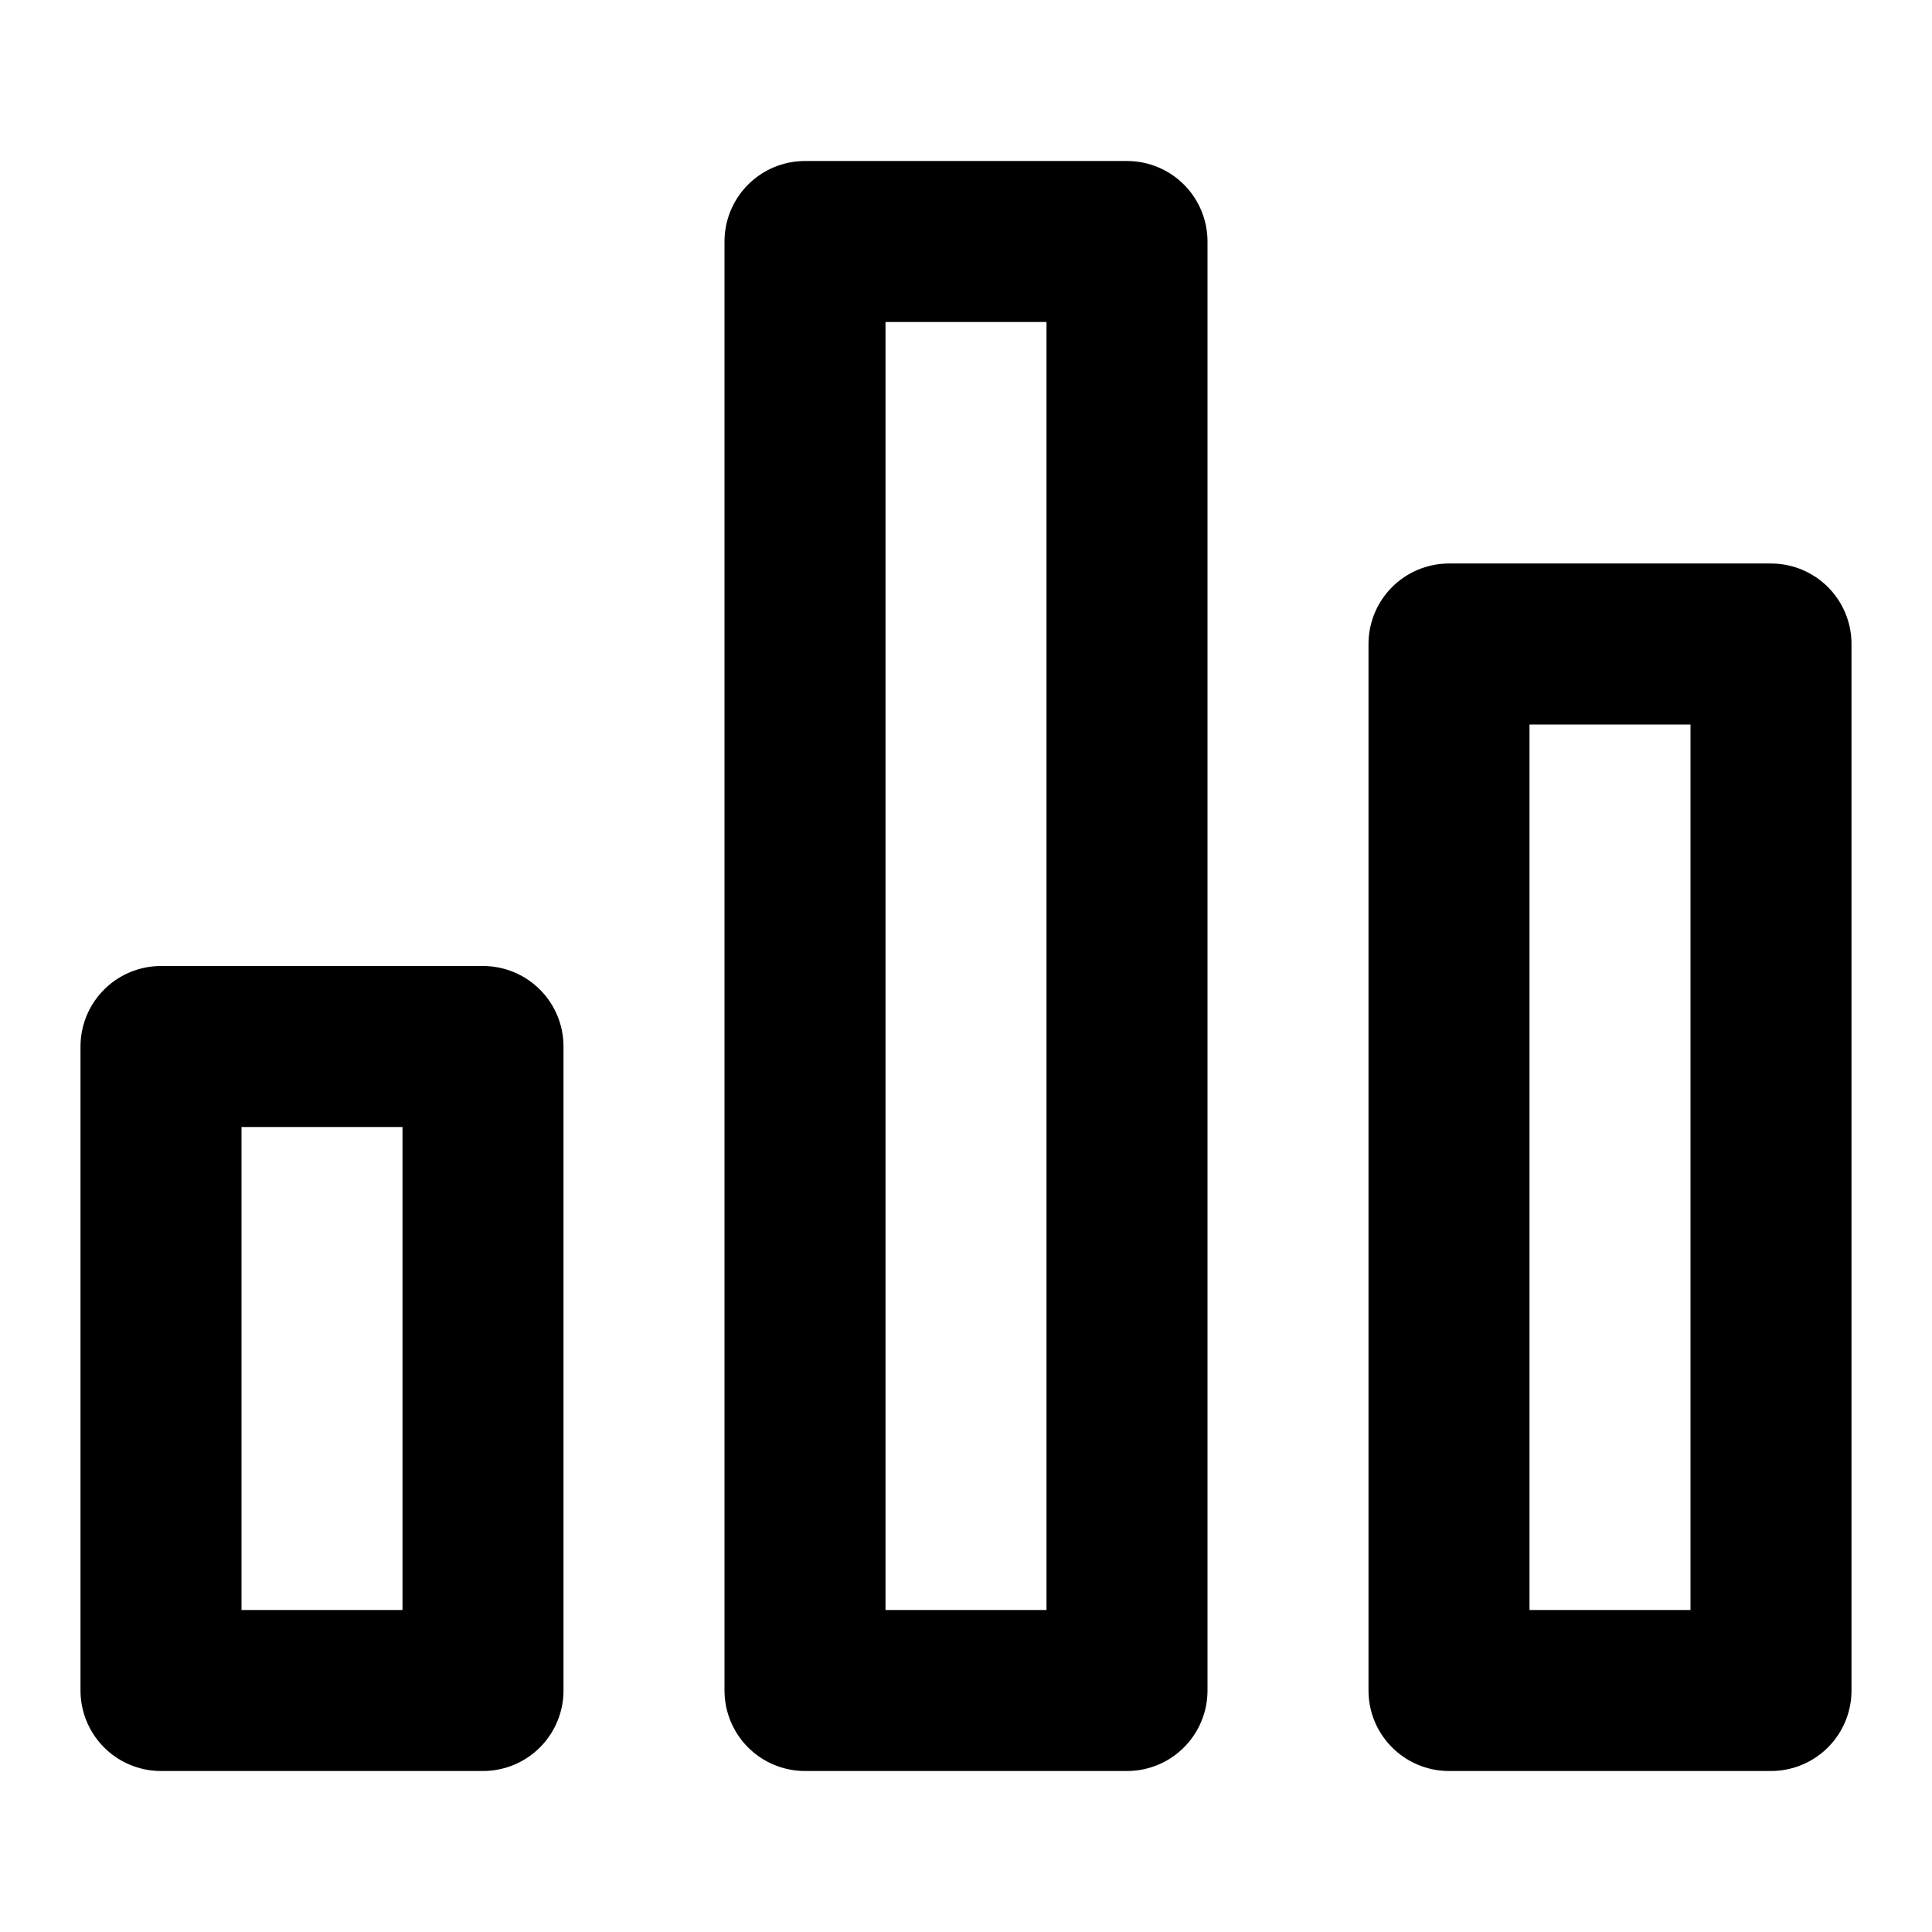
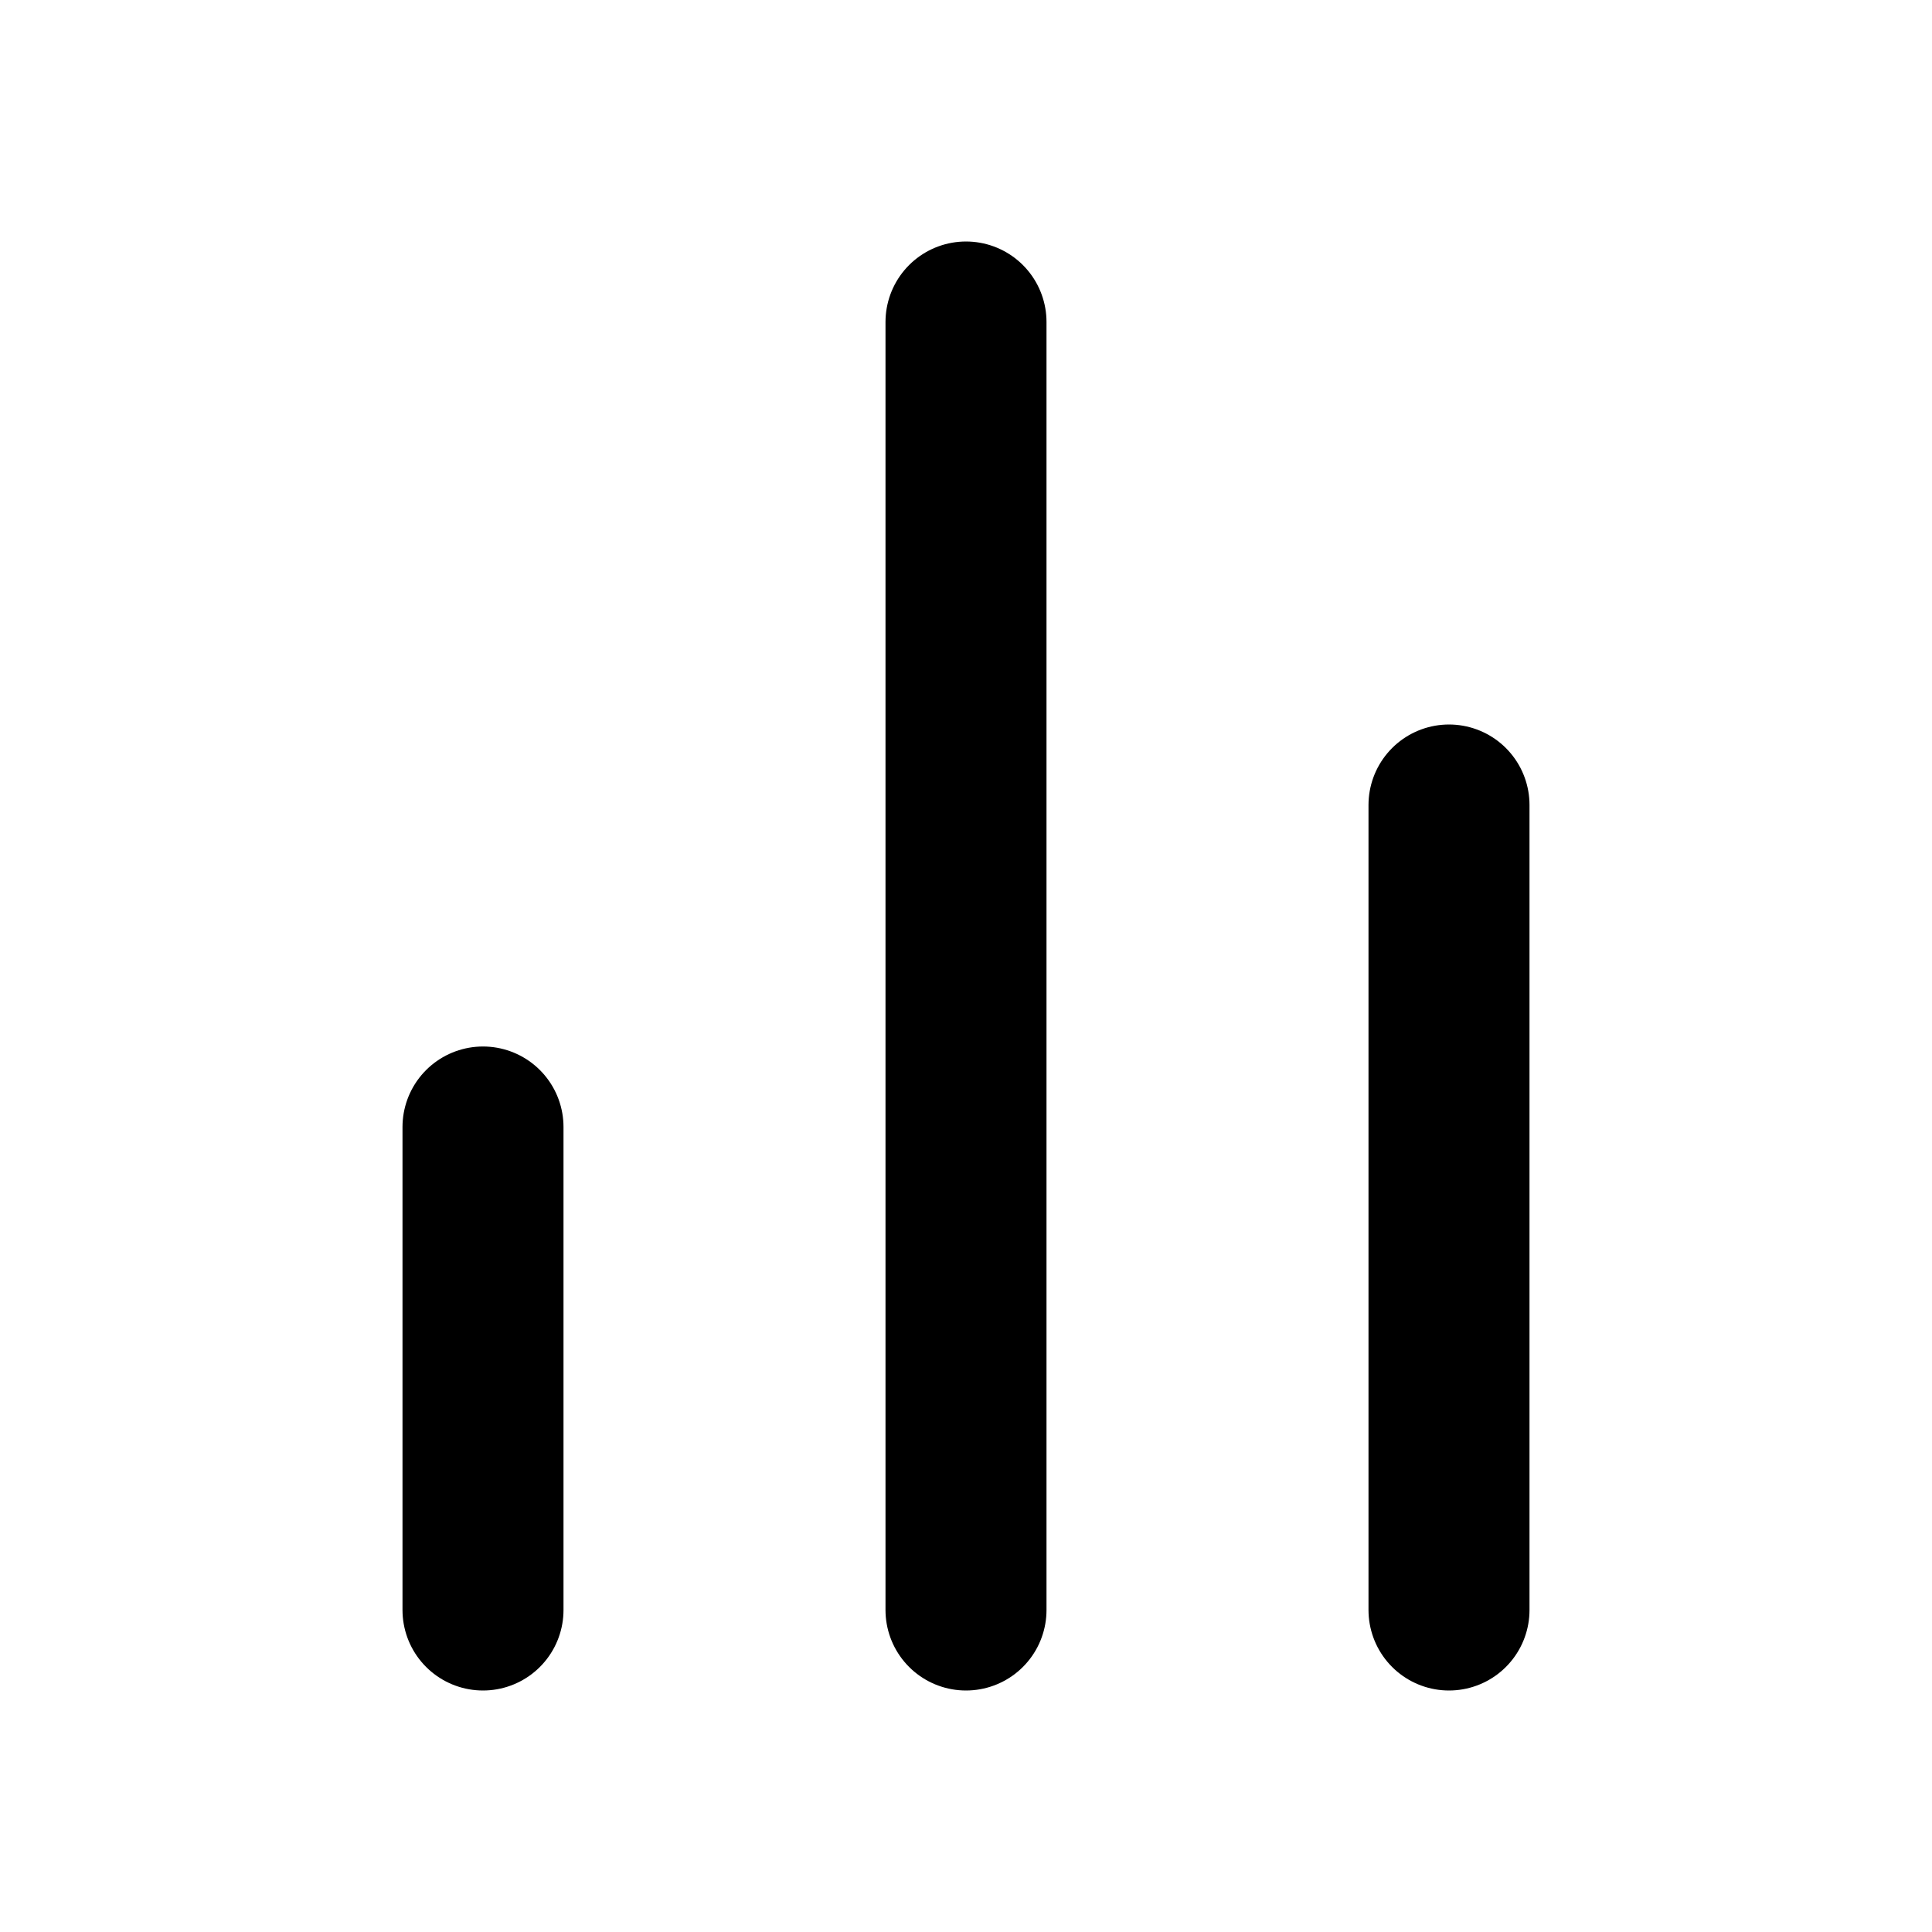
<svg xmlns="http://www.w3.org/2000/svg" width="24" height="24" viewBox="0 0 24 24" fill="none" stroke="currentColor" stroke-width="2" stroke-linecap="round" stroke-linejoin="round" class="feather feather-bar-chart-2">
-   <rect x="10" y="3" width="4" height="18" />
-   <rect x="18" y="8" width="4" height="13" />
-   <rect x="2" y="13" width="4" height="8" />
+   <line x1="18" y1="20" x2="18" y2="10" />
+   <line x1="12" y1="20" x2="12" y2="4" />
+   <line x1="6" y1="20" x2="6" y2="14" />
</svg>
